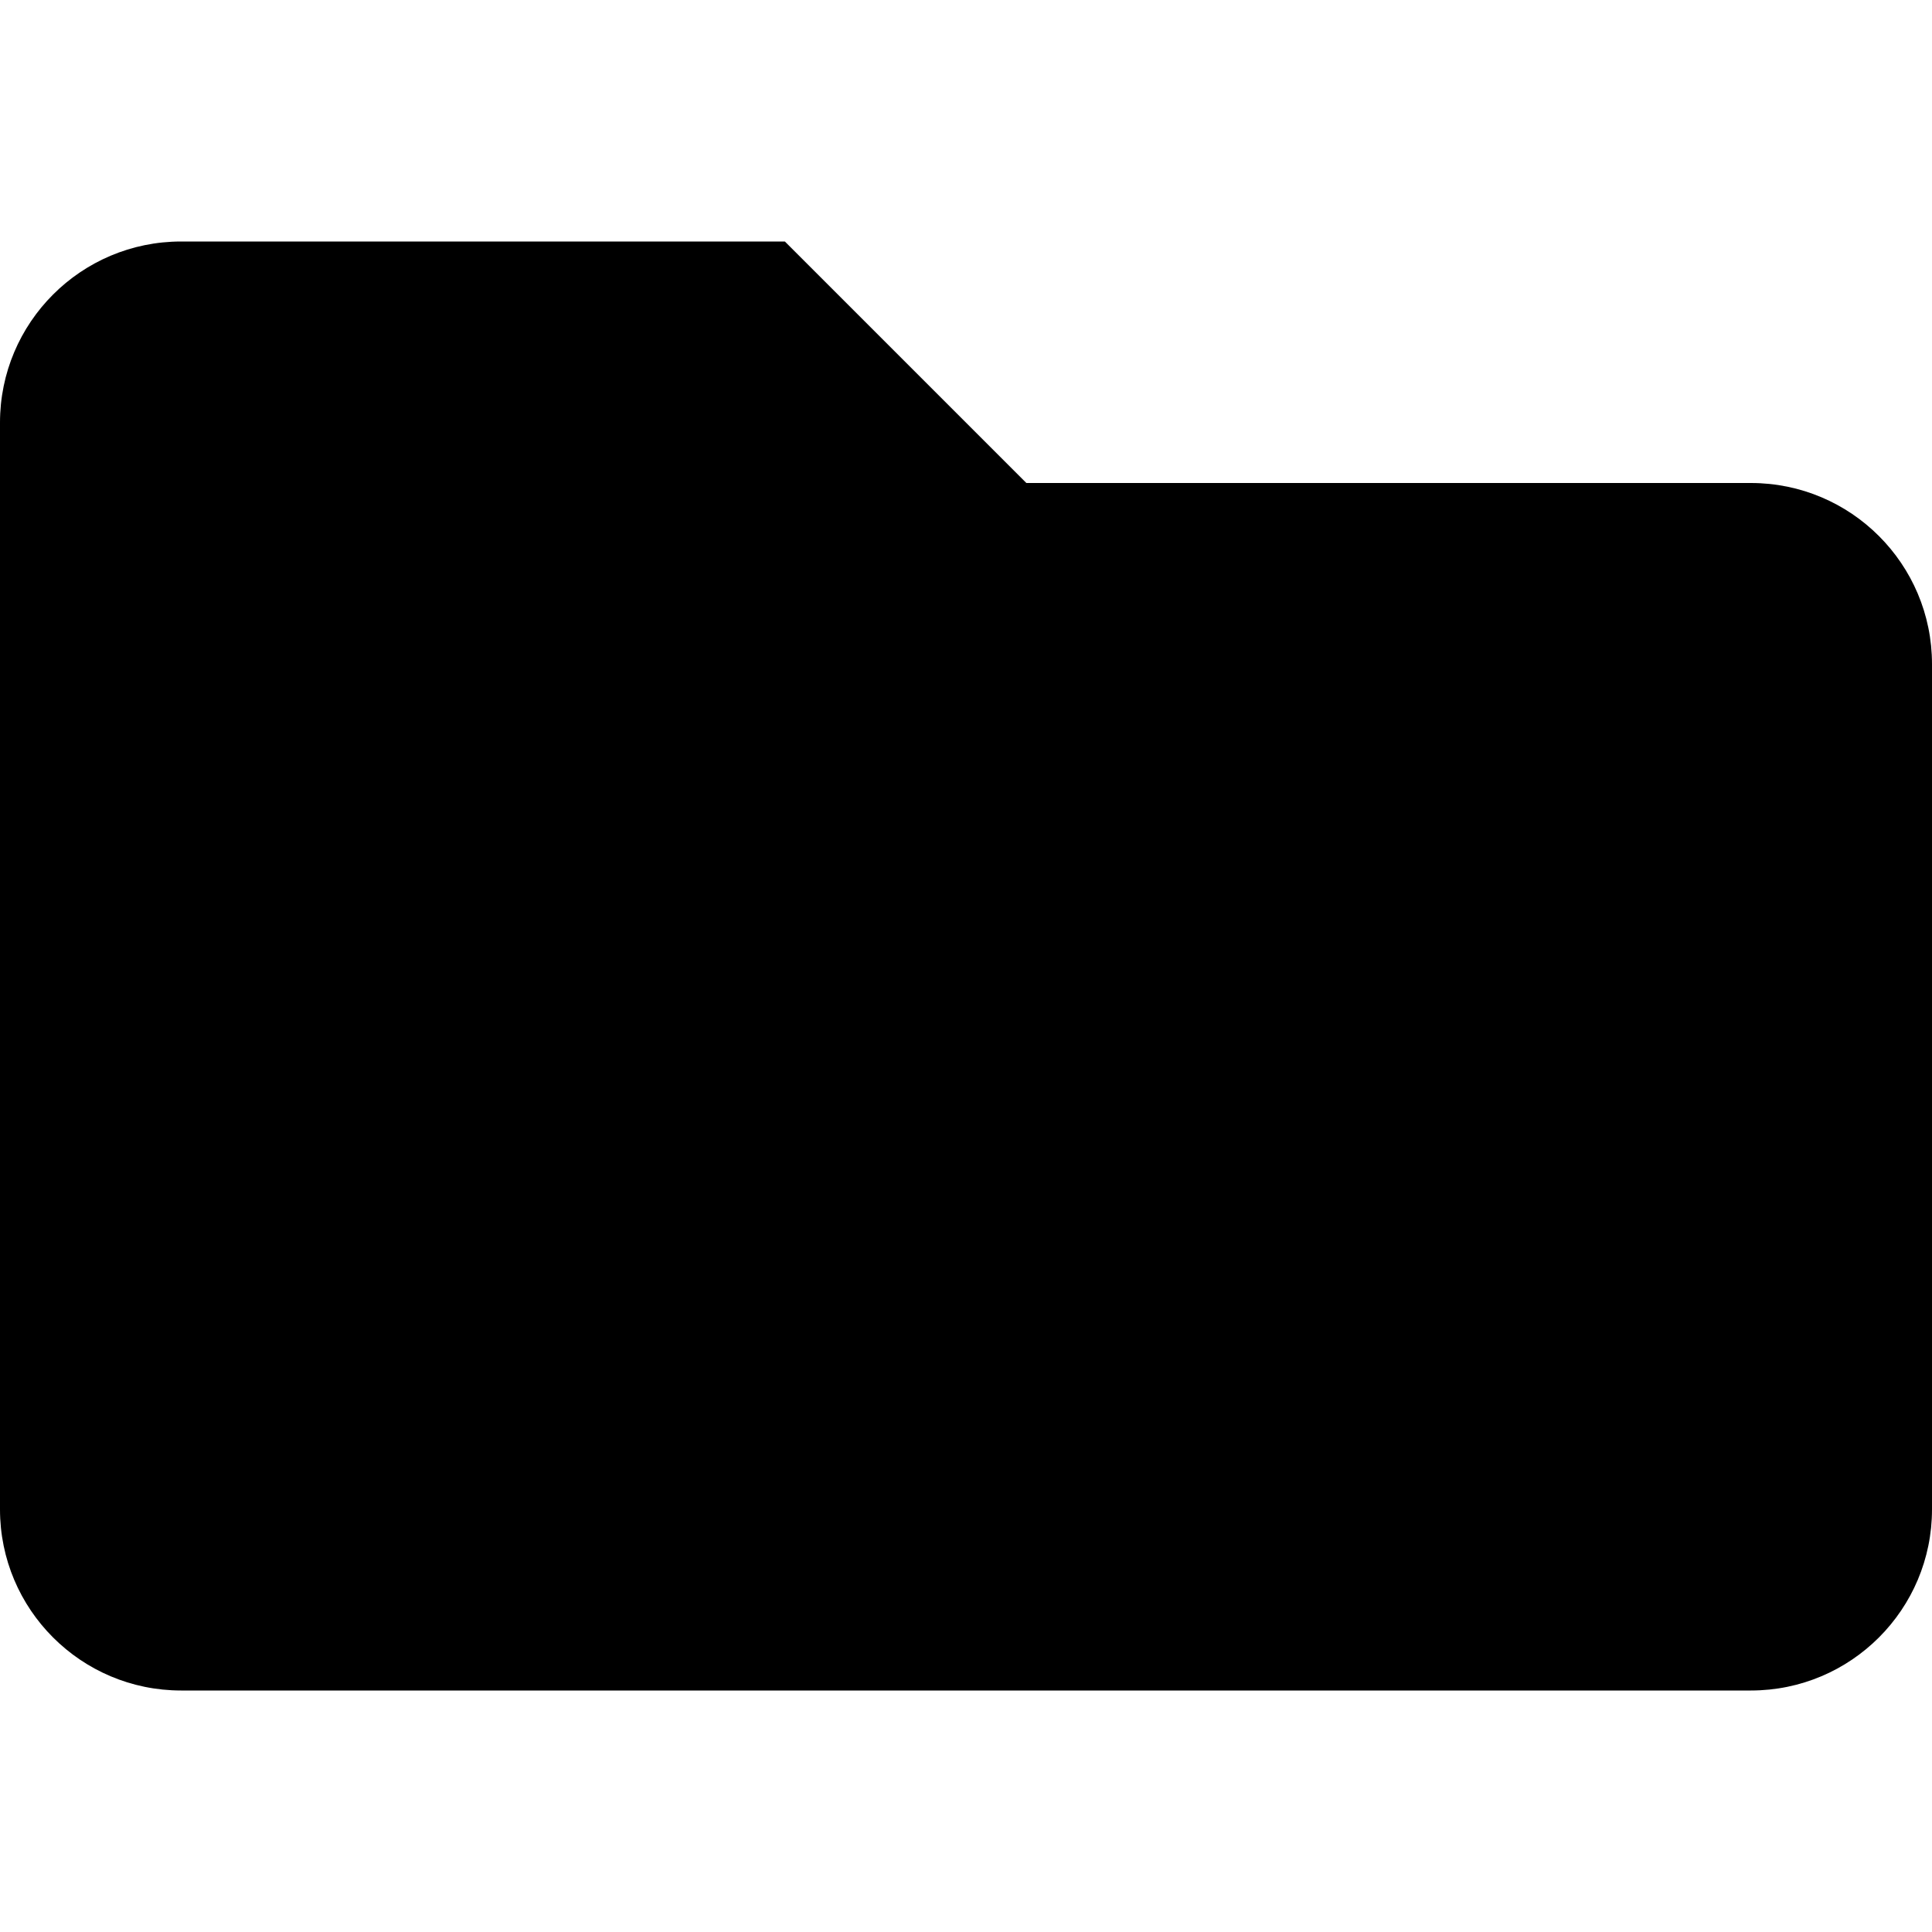
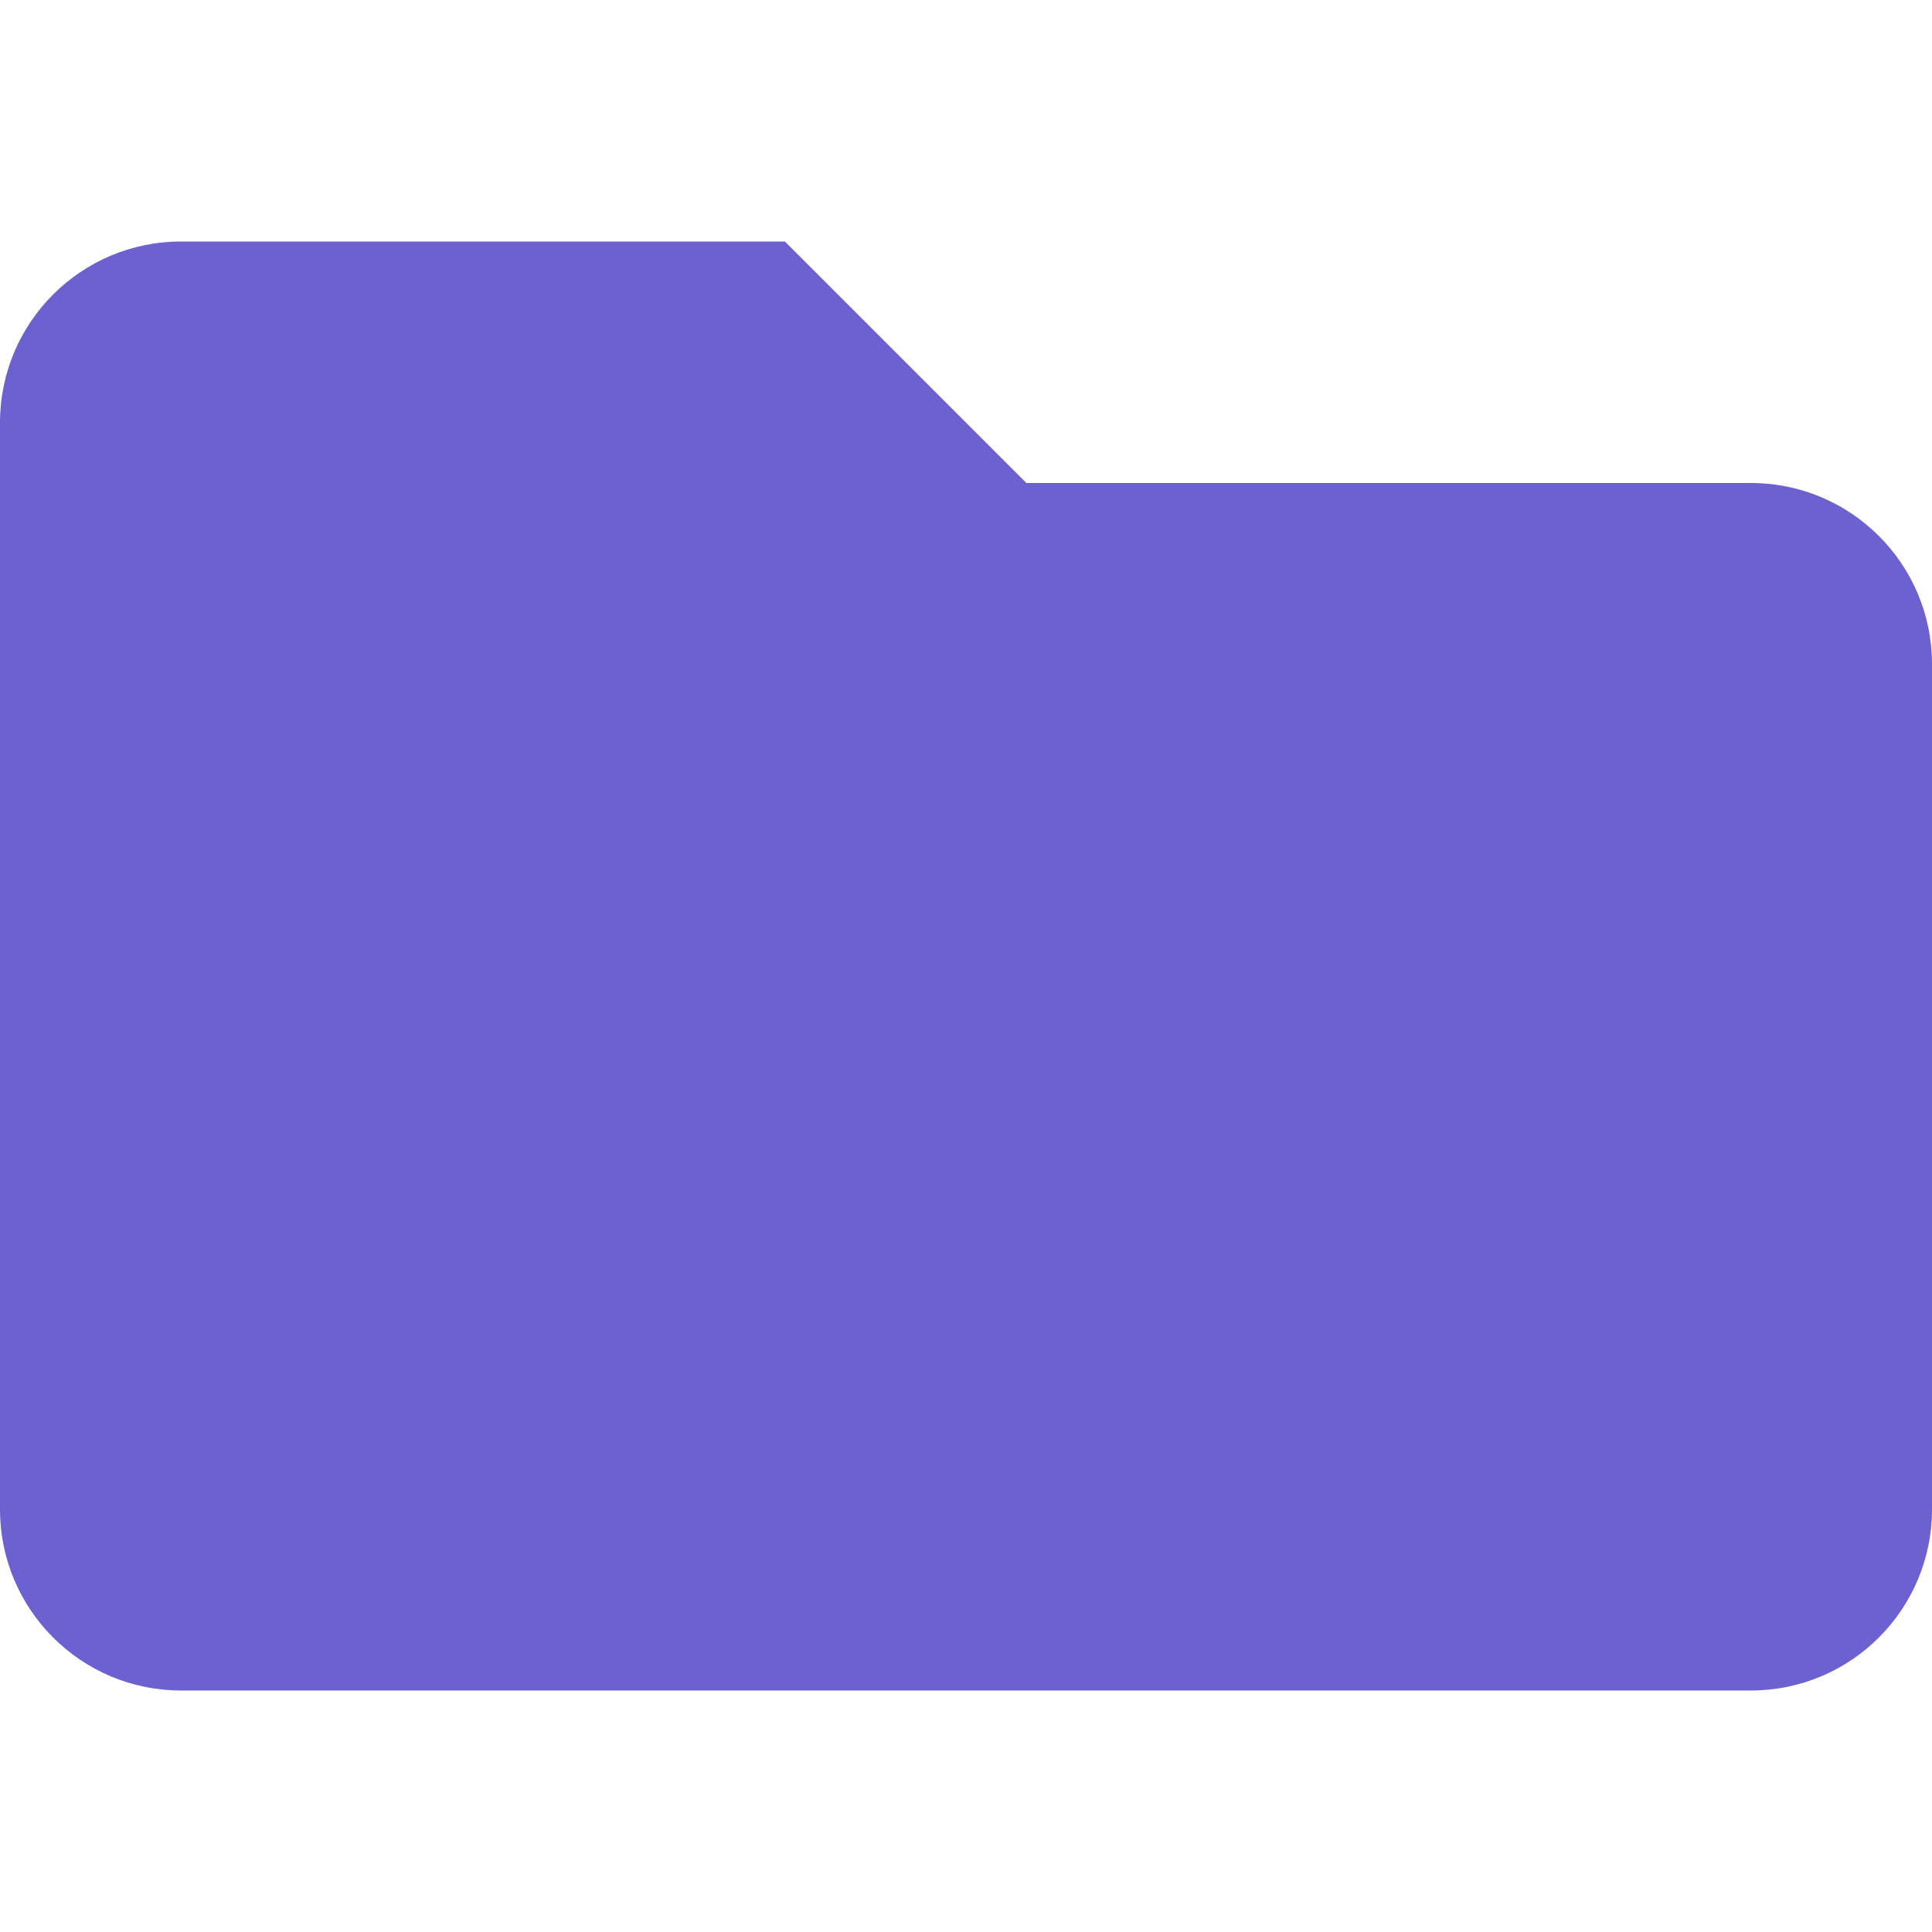
<svg xmlns="http://www.w3.org/2000/svg" aria-hidden="true" focusable="false" data-prefix="fas" data-icon="folder" class="svg-inline--fa fa-folder fa-w-16" role="img" viewBox="0 0 512 512">
-   <path fill="currentColor" d="M464 128H272l-64-64H48C21.49 64 0 85.49 0 112v288c0 26.51 21.49 48 48 48h416c26.51 0 48-21.49 48-48V176c0-26.51-21.49-48-48-48z" />
+   <path fill="#6d60d0" d="M464 128H272l-64-64H48C21.49 64 0 85.49 0 112v288c0 26.51 21.49 48 48 48h416c26.51 0 48-21.49 48-48V176c0-26.51-21.49-48-48-48z" />
</svg>
